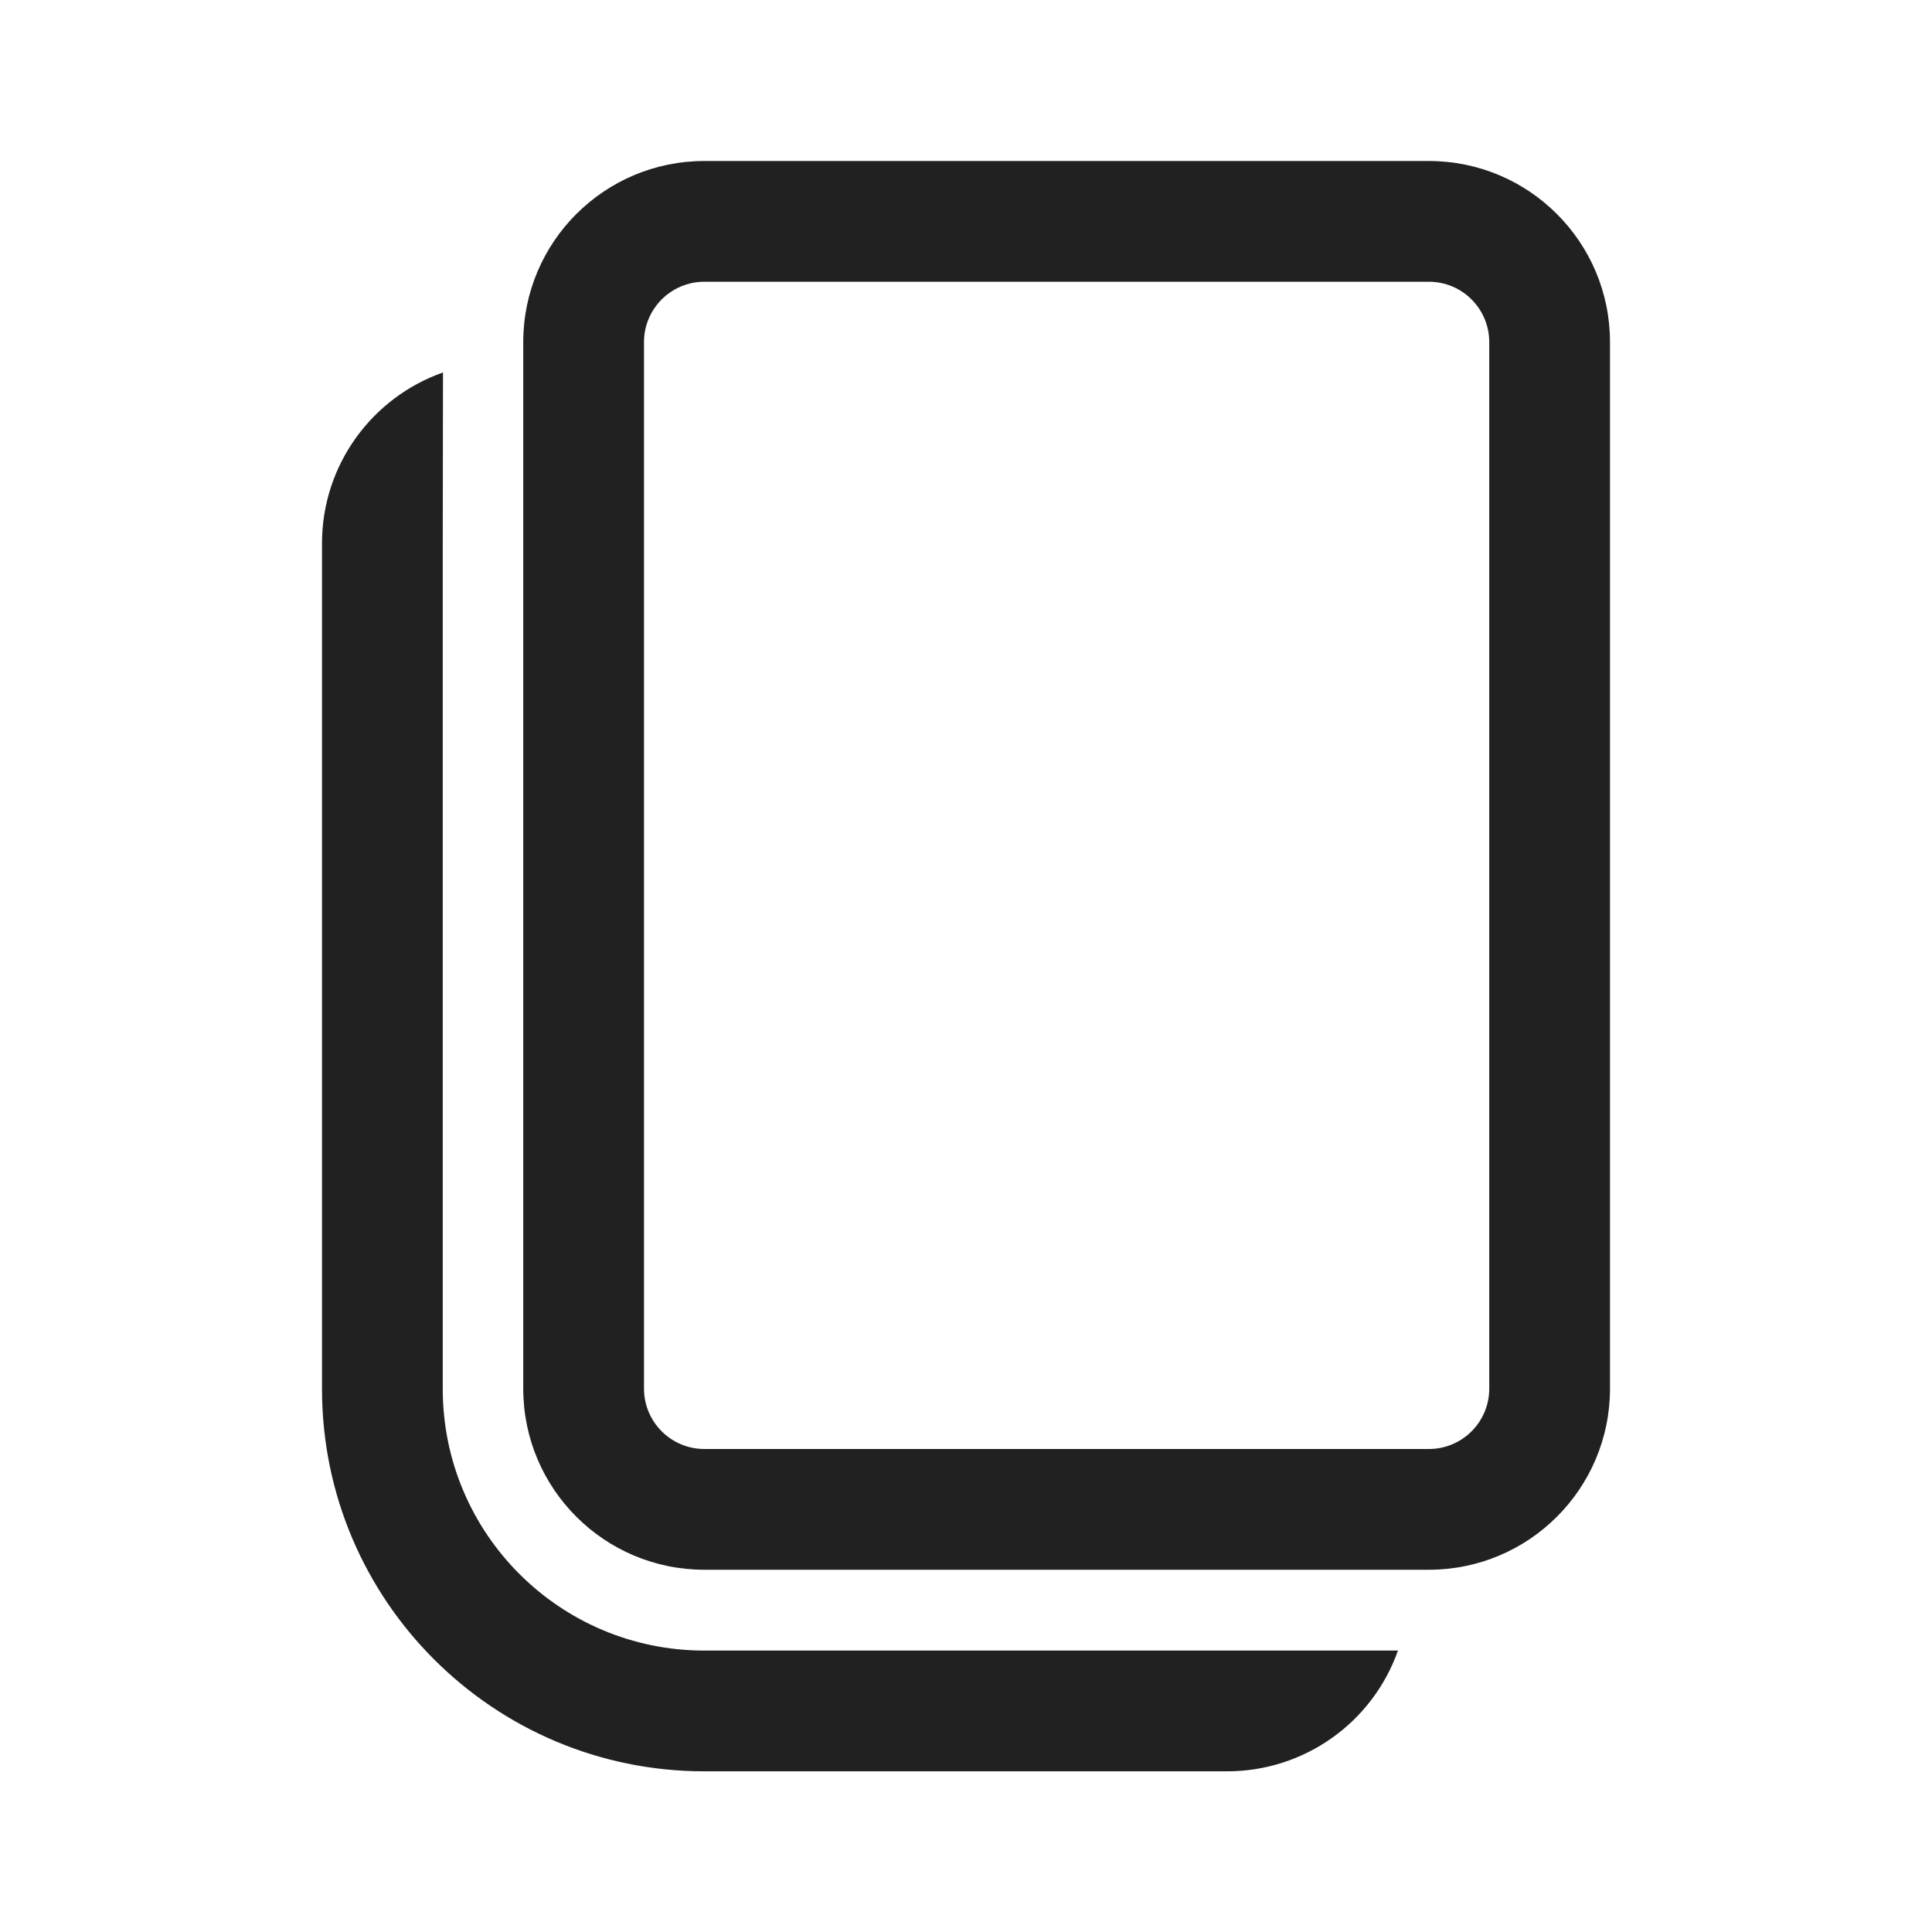
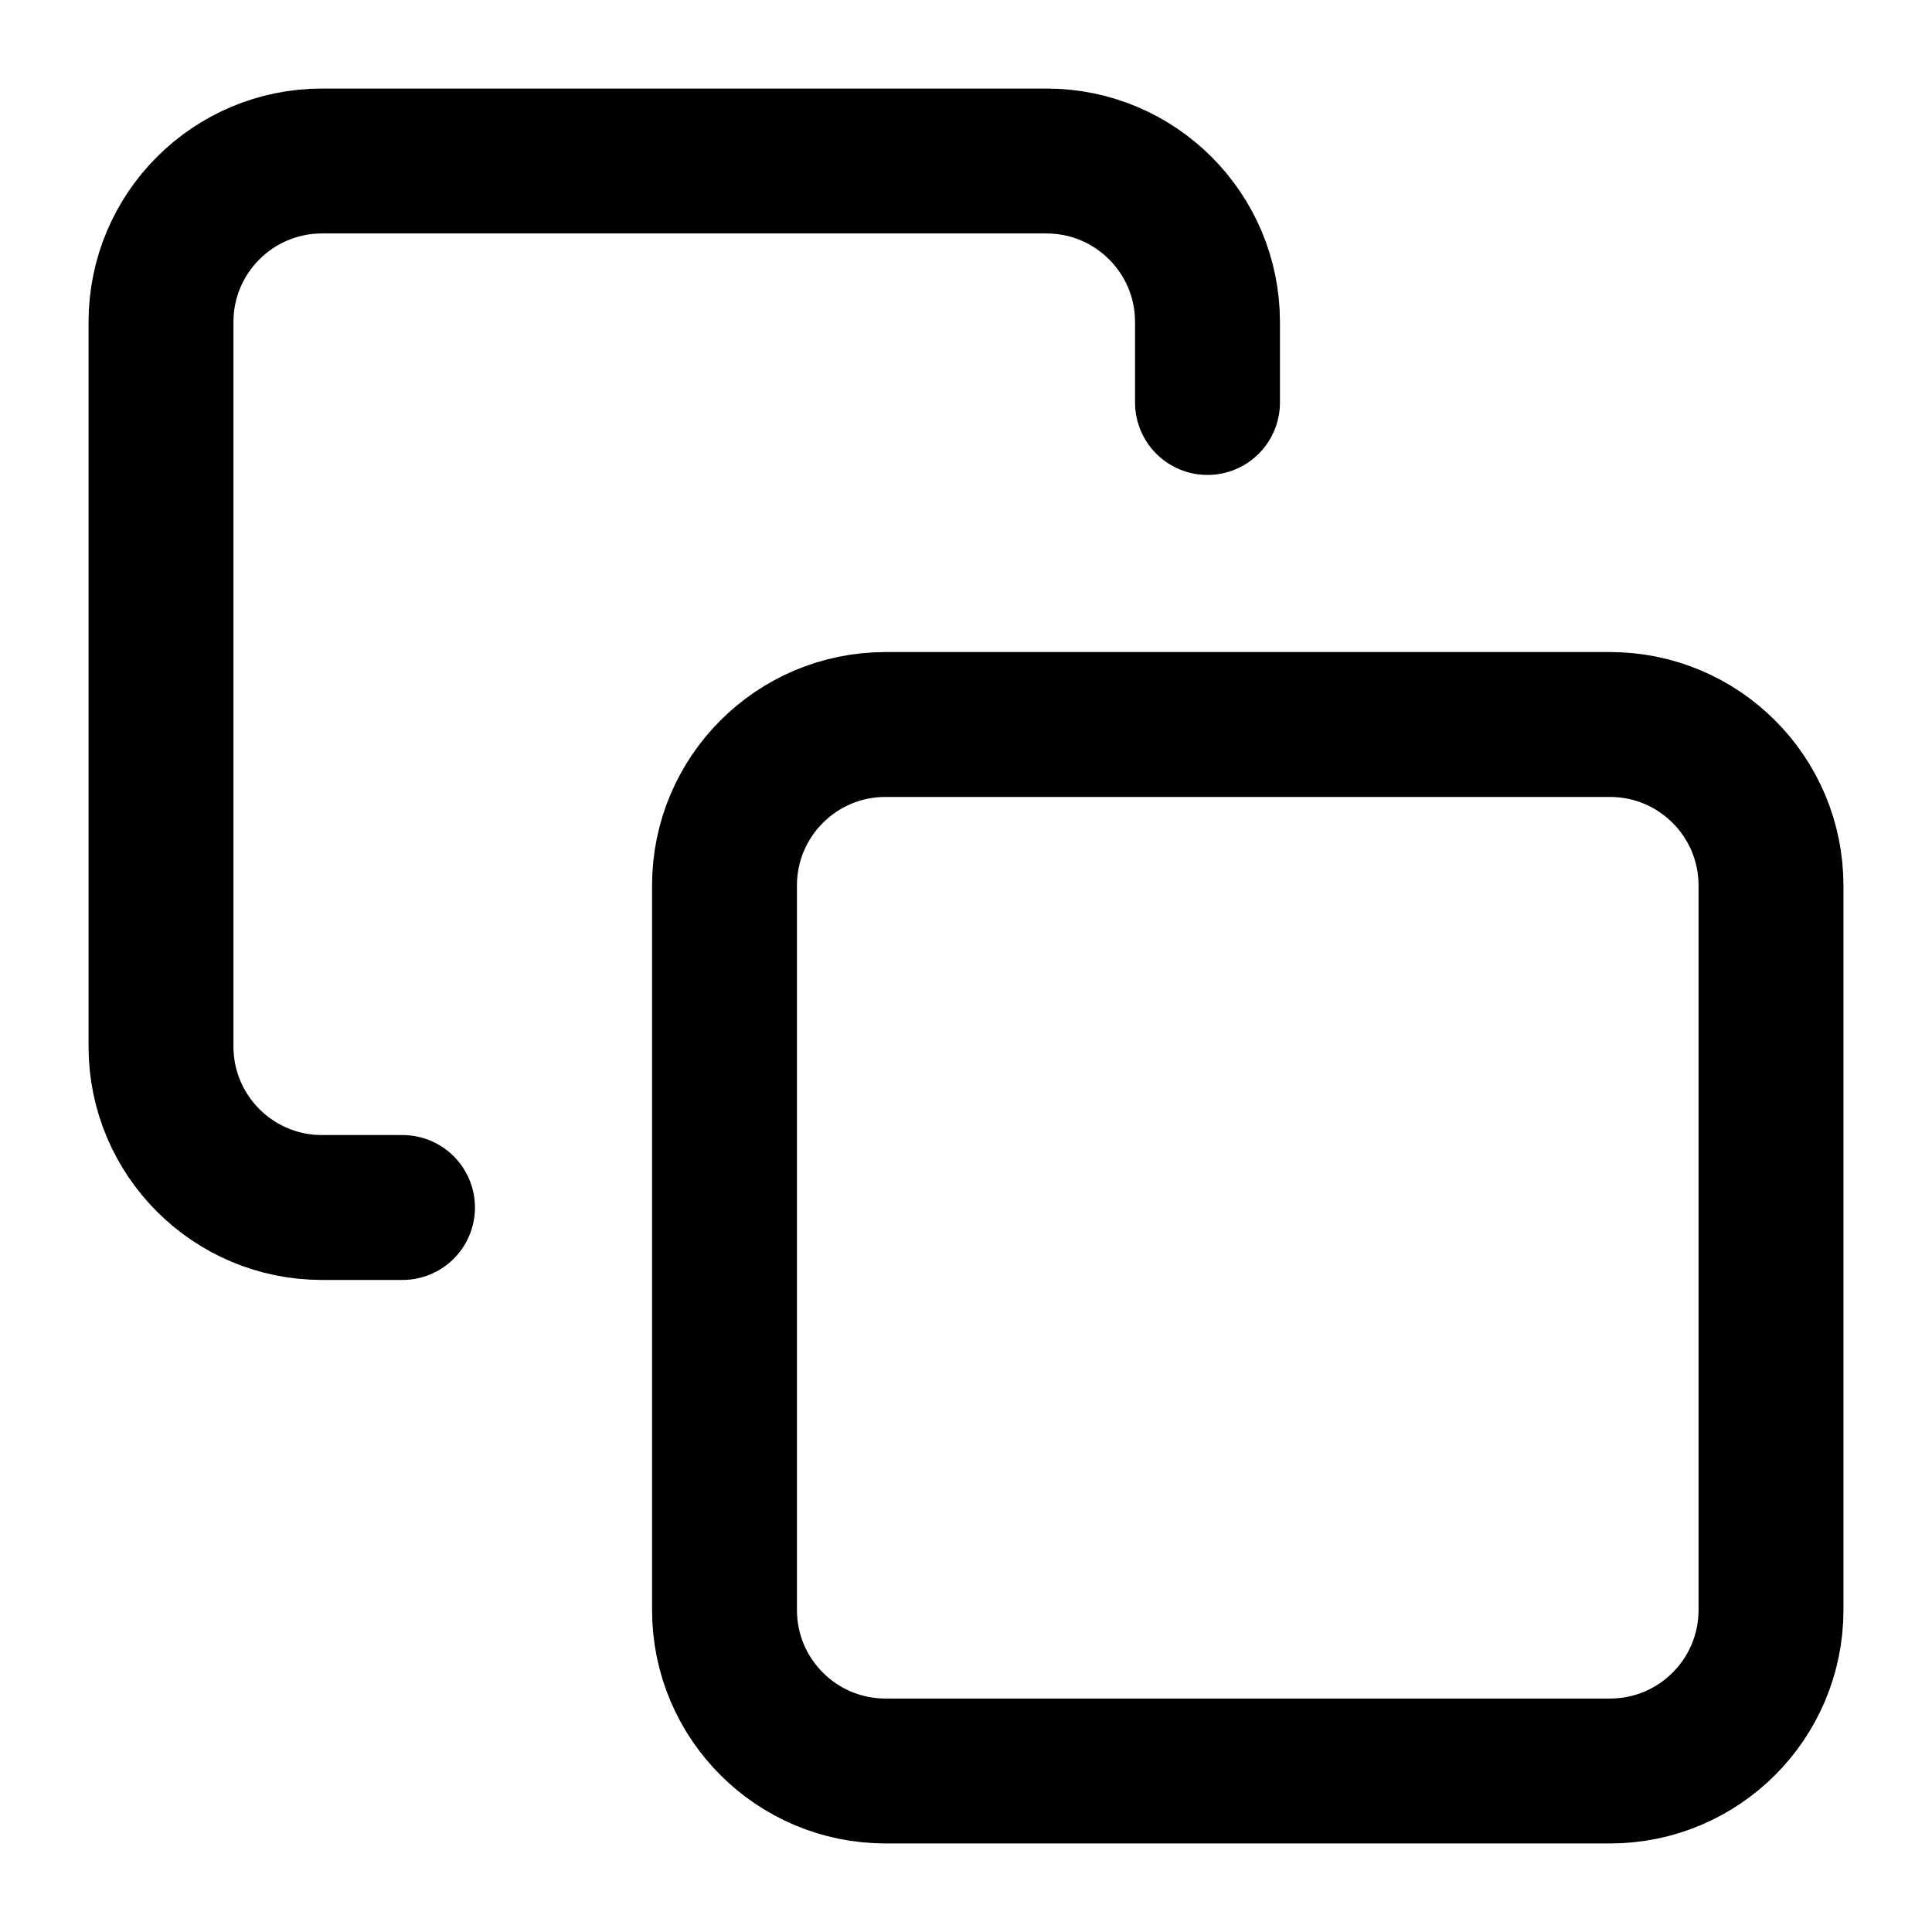
- <svg xmlns="http://www.w3.org/2000/svg" width="24" height="24" fill="none" viewBox="0 0 24 24">
-   <path fill="#212121" d="M5.503 4.627 5.5 6.75v10.504a3.25 3.25 0 0 0 3.25 3.25h8.616a2.25 2.25 0 0 1-2.122 1.5H8.75A4.75 4.75 0 0 1 4 17.254V6.75c0-.98.627-1.815 1.503-2.123M17.75 2A2.25 2.25 0 0 1 20 4.25v13a2.25 2.25 0 0 1-2.25 2.25h-9a2.25 2.25 0 0 1-2.25-2.25v-13A2.25 2.25 0 0 1 8.75 2zm0 1.5h-9a.75.75 0 0 0-.75.75v13c0 .414.336.75.75.75h9a.75.75 0 0 0 .75-.75v-13a.75.75 0 0 0-.75-.75" />
+ <svg xmlns="http://www.w3.org/2000/svg" viewBox="0 0 24 24" width="16" height="16" fill="none" stroke="currentColor" stroke-width="1.8" stroke-linecap="round" stroke-linejoin="round">
+   <rect x="9" y="9" width="13" height="13" rx="2" ry="2" />
+   <path d="M5 15H4a2 2 0 0 1-2-2V4a2 2 0 0 1 2-2h9a2 2 0 0 1 2 2v1" />
</svg>
